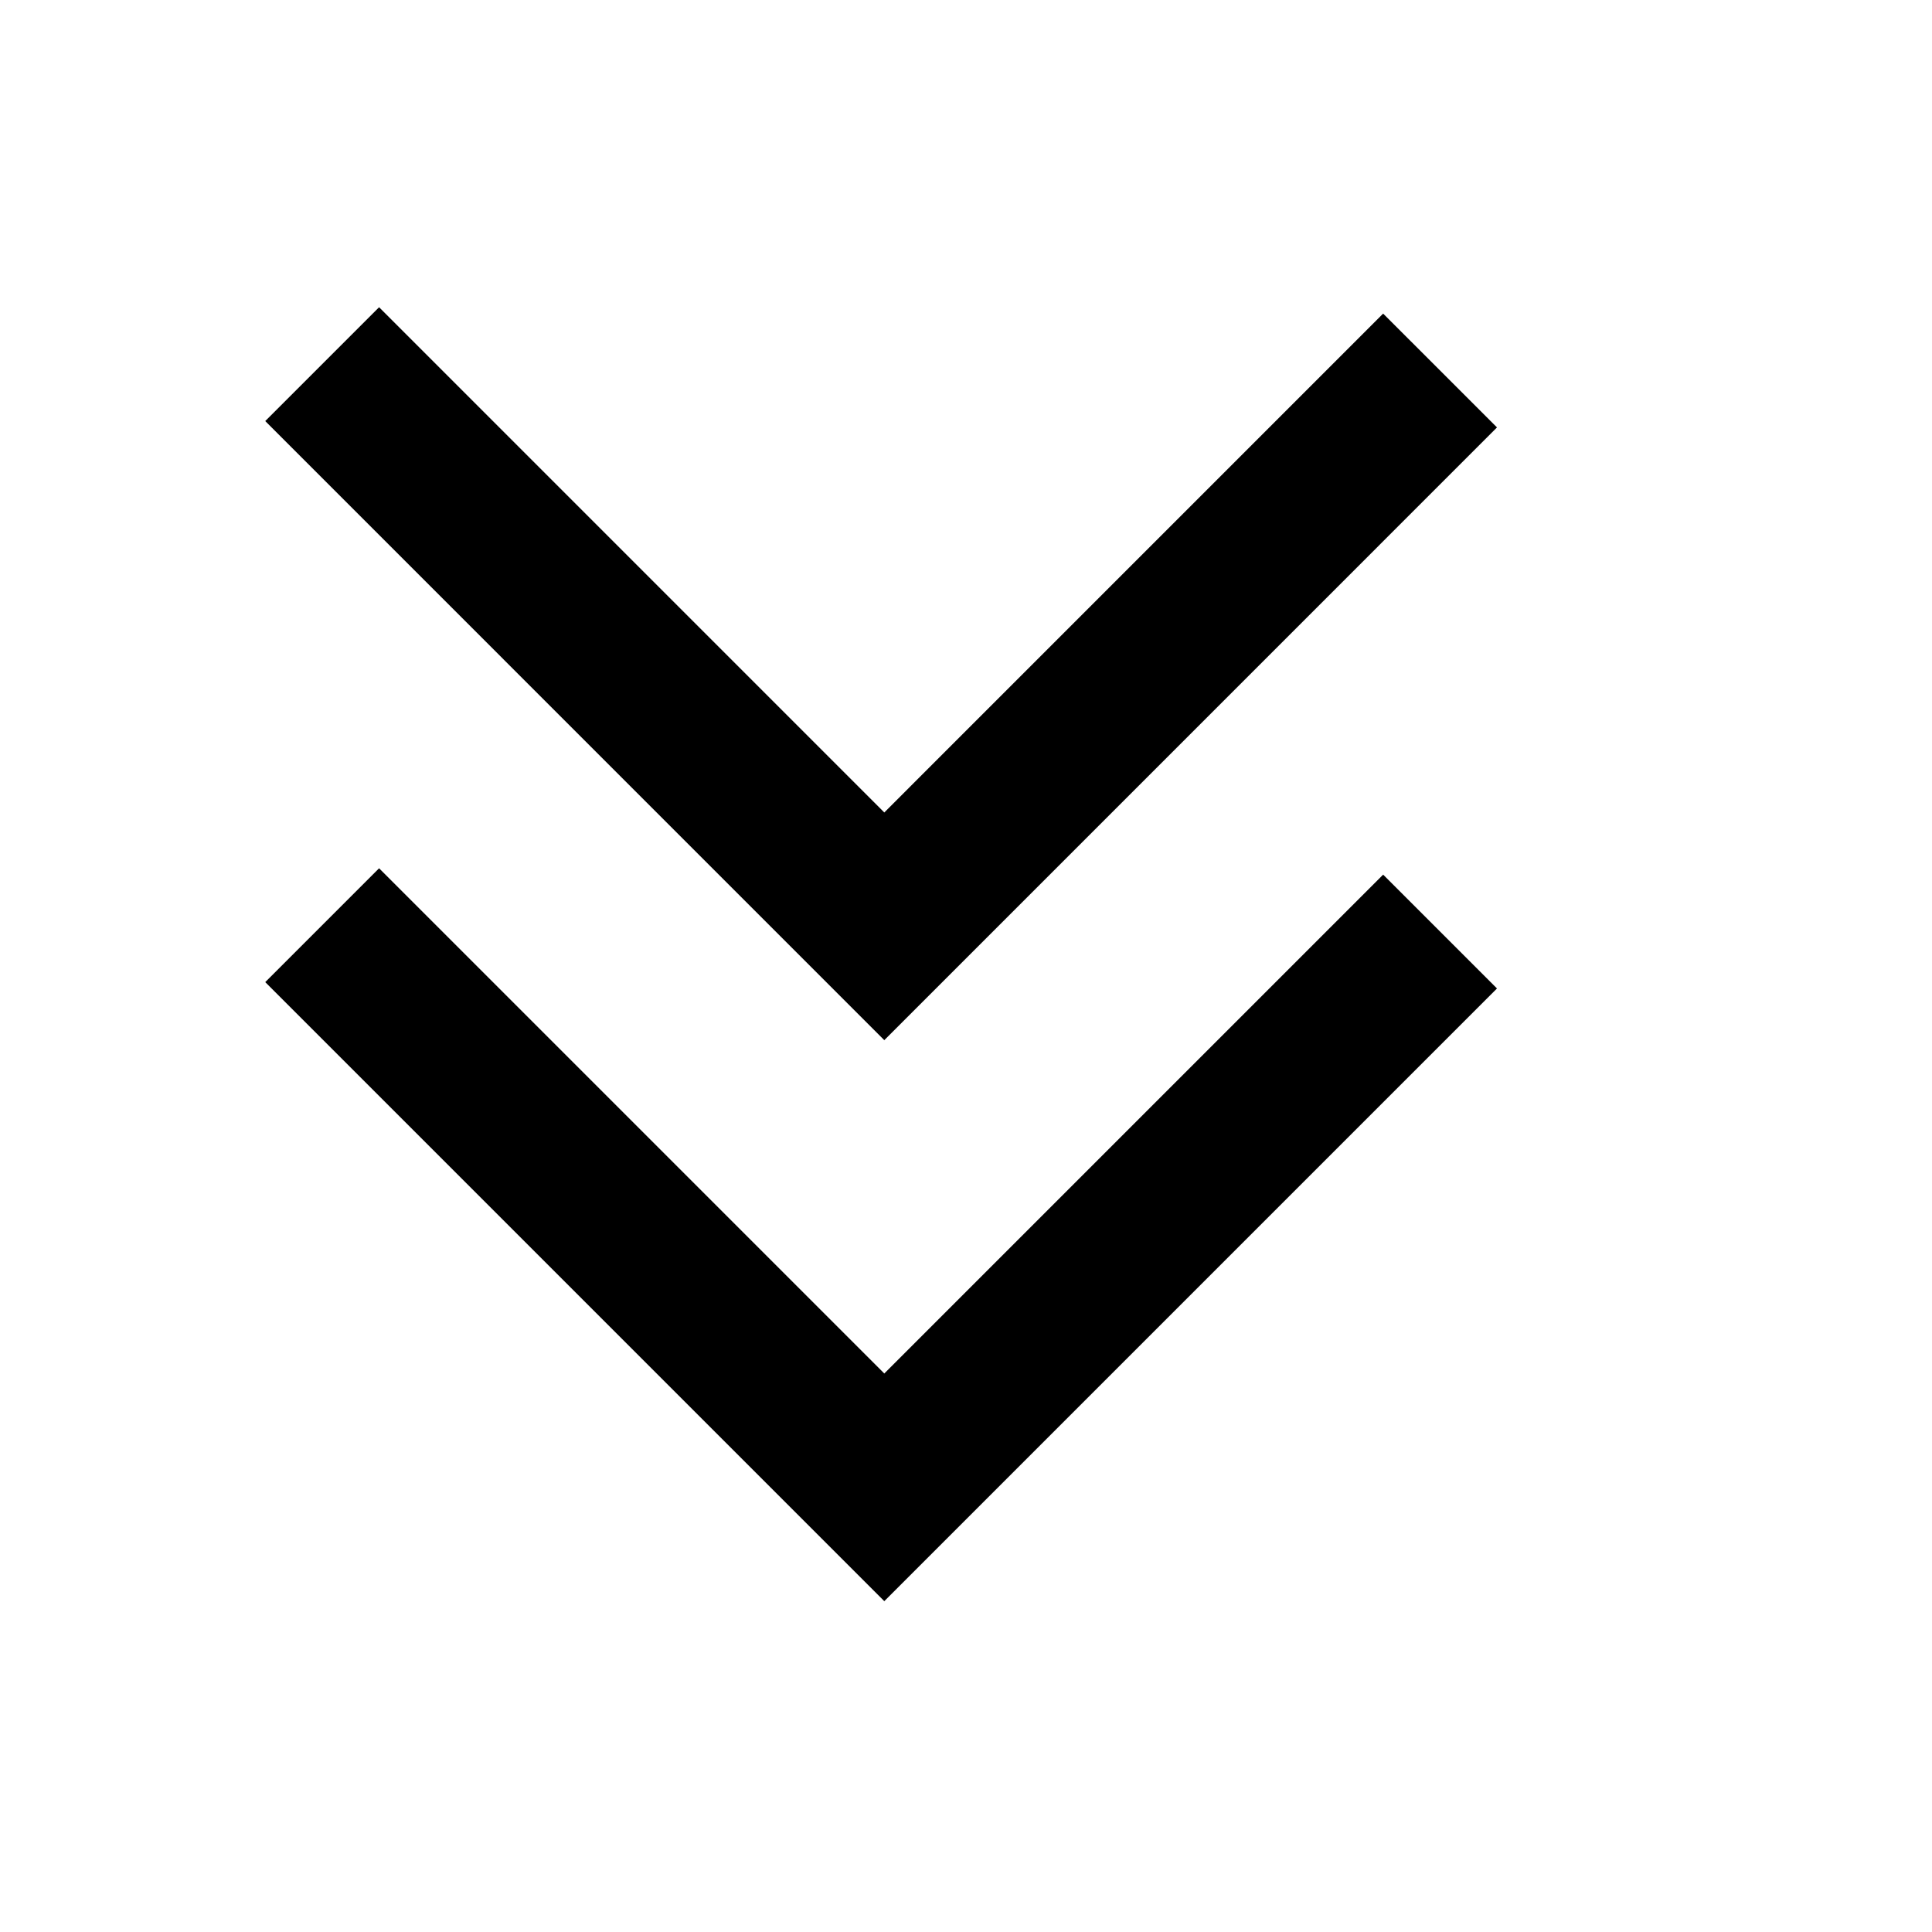
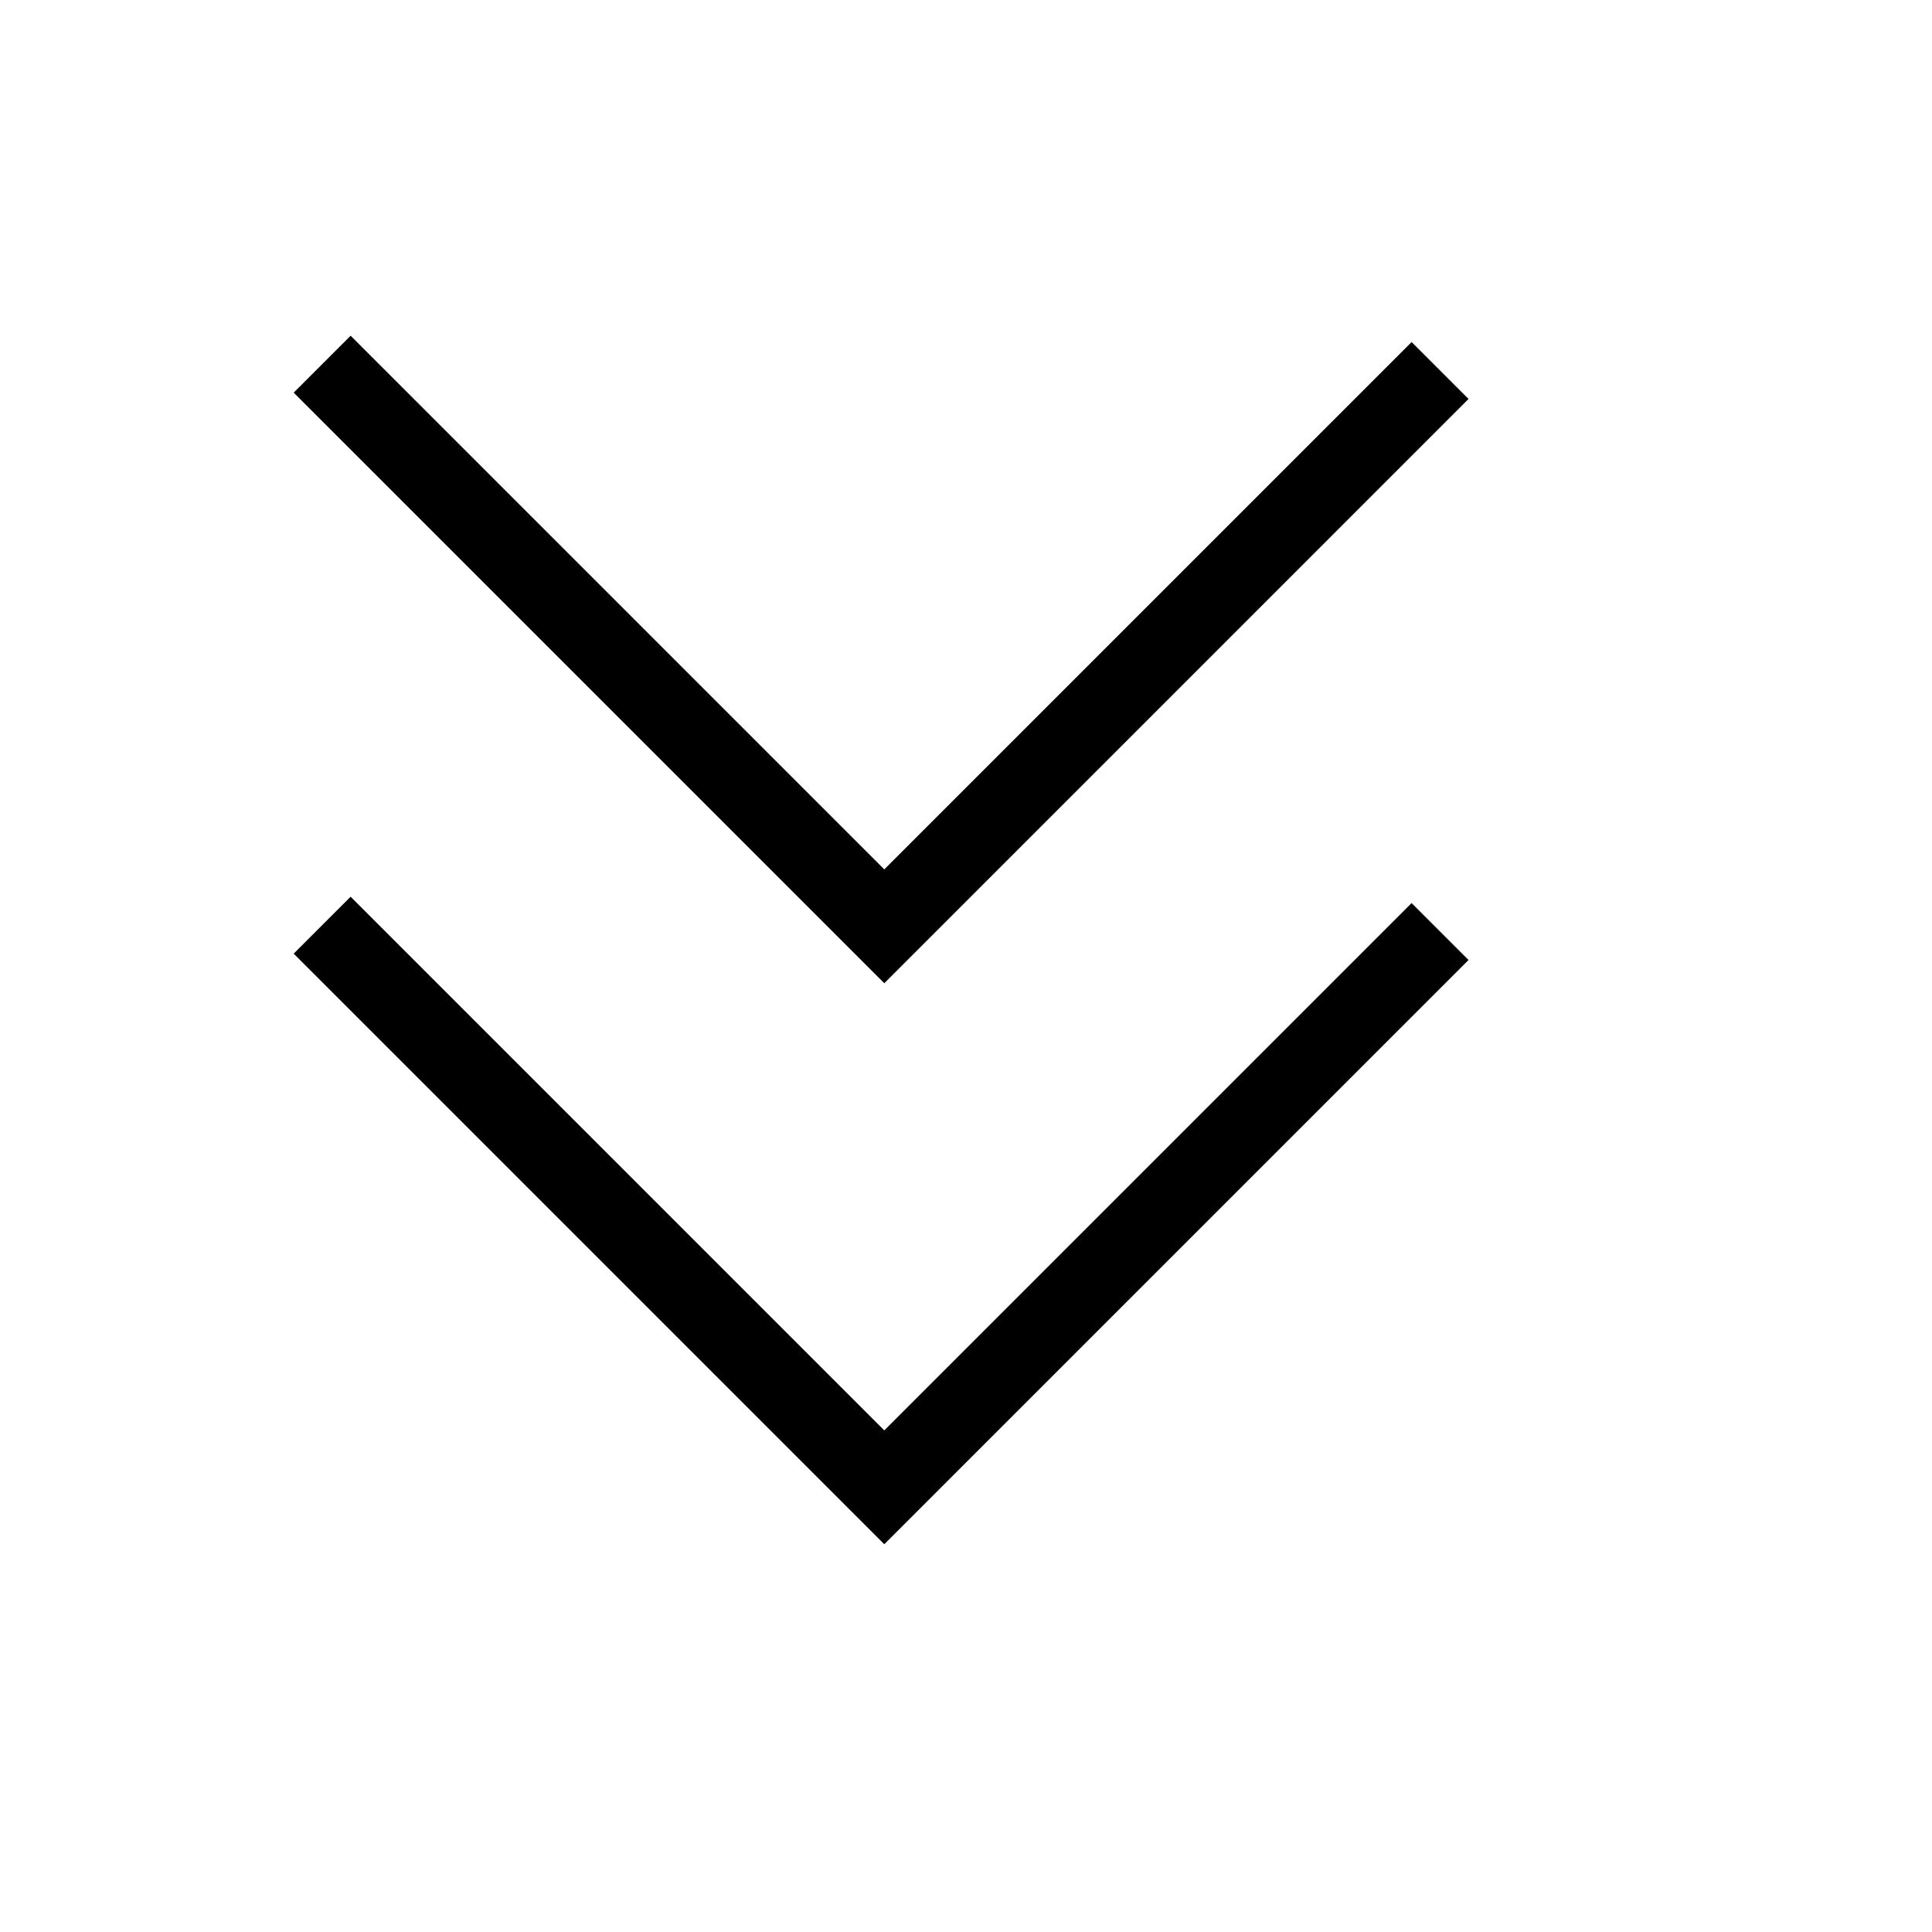
<svg xmlns="http://www.w3.org/2000/svg" width="48" height="48" viewBox="0 0 48 48" version="1.1" id="svg1" xml:space="preserve">
  <defs id="defs1" />
  <g id="DarkThemeEnabledLayer" style="display:inline" transform="rotate(90,22.44097,22.45)">
-     <g id="g1" transform="matrix(-1,0,0,1,47.39615,-1)" style="stroke:#000000">
-       <path style="fill:none;stroke:#000000;stroke-width:4;stroke-linecap:butt;stroke-linejoin:miter;stroke-dasharray:none;stroke-opacity:1" d="M 24.261,10.113 10.453,23.921 24.419,37.887" id="path2" />
-       <path style="display:inline;fill:none;stroke:#000000;stroke-width:4;stroke-linecap:butt;stroke-linejoin:miter;stroke-dasharray:none;stroke-opacity:1" d="M 38.2,10.113 24.391,23.921 38.358,37.887" id="path2-6" />
-     </g>
+     <path style="fill:none;stroke:#000000;stroke-width:2;stroke-linecap:butt;stroke-linejoin:miter;stroke-dasharray:none;stroke-opacity:1" d="M 23.135,9.113 36.943,22.921 22.977,36.887" id="path2" />
+     <path style="display:inline;fill:none;stroke:#000000;stroke-width:2;stroke-linecap:butt;stroke-linejoin:miter;stroke-dasharray:none;stroke-opacity:1" d="M 9.196,9.113 23.005,22.921 9.039,36.887" id="path2-6" />
  </g>
</svg>
